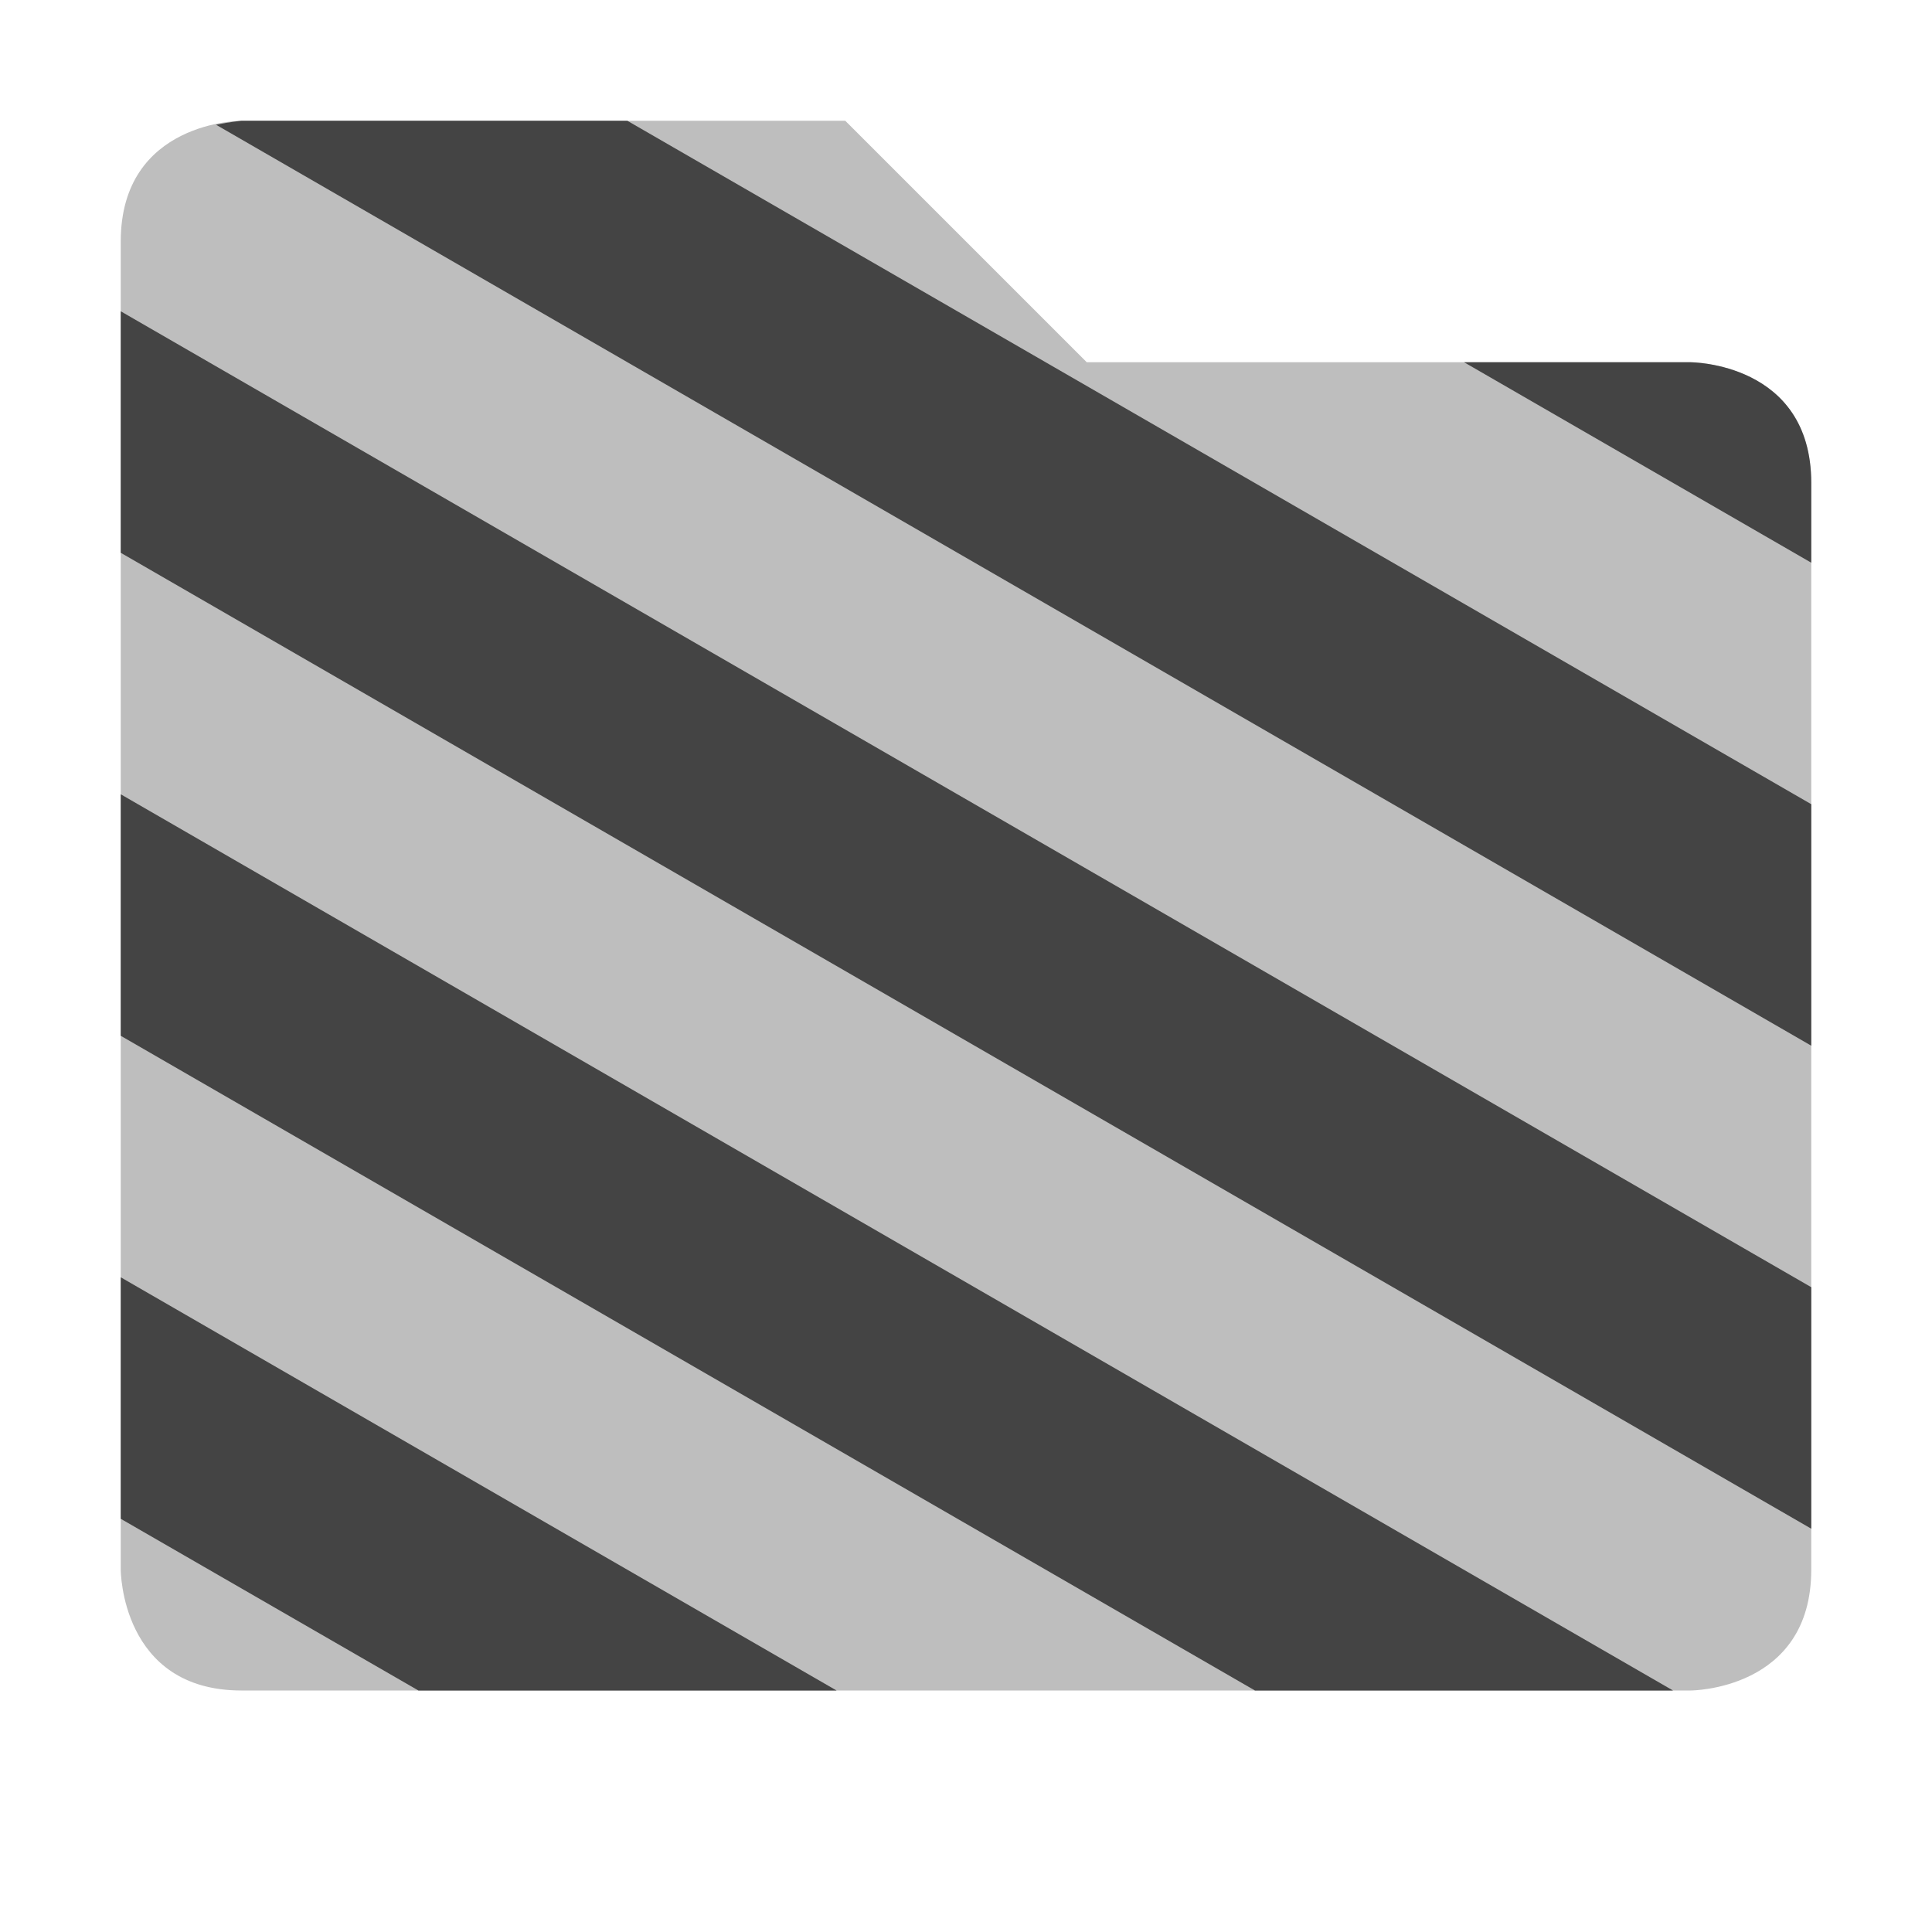
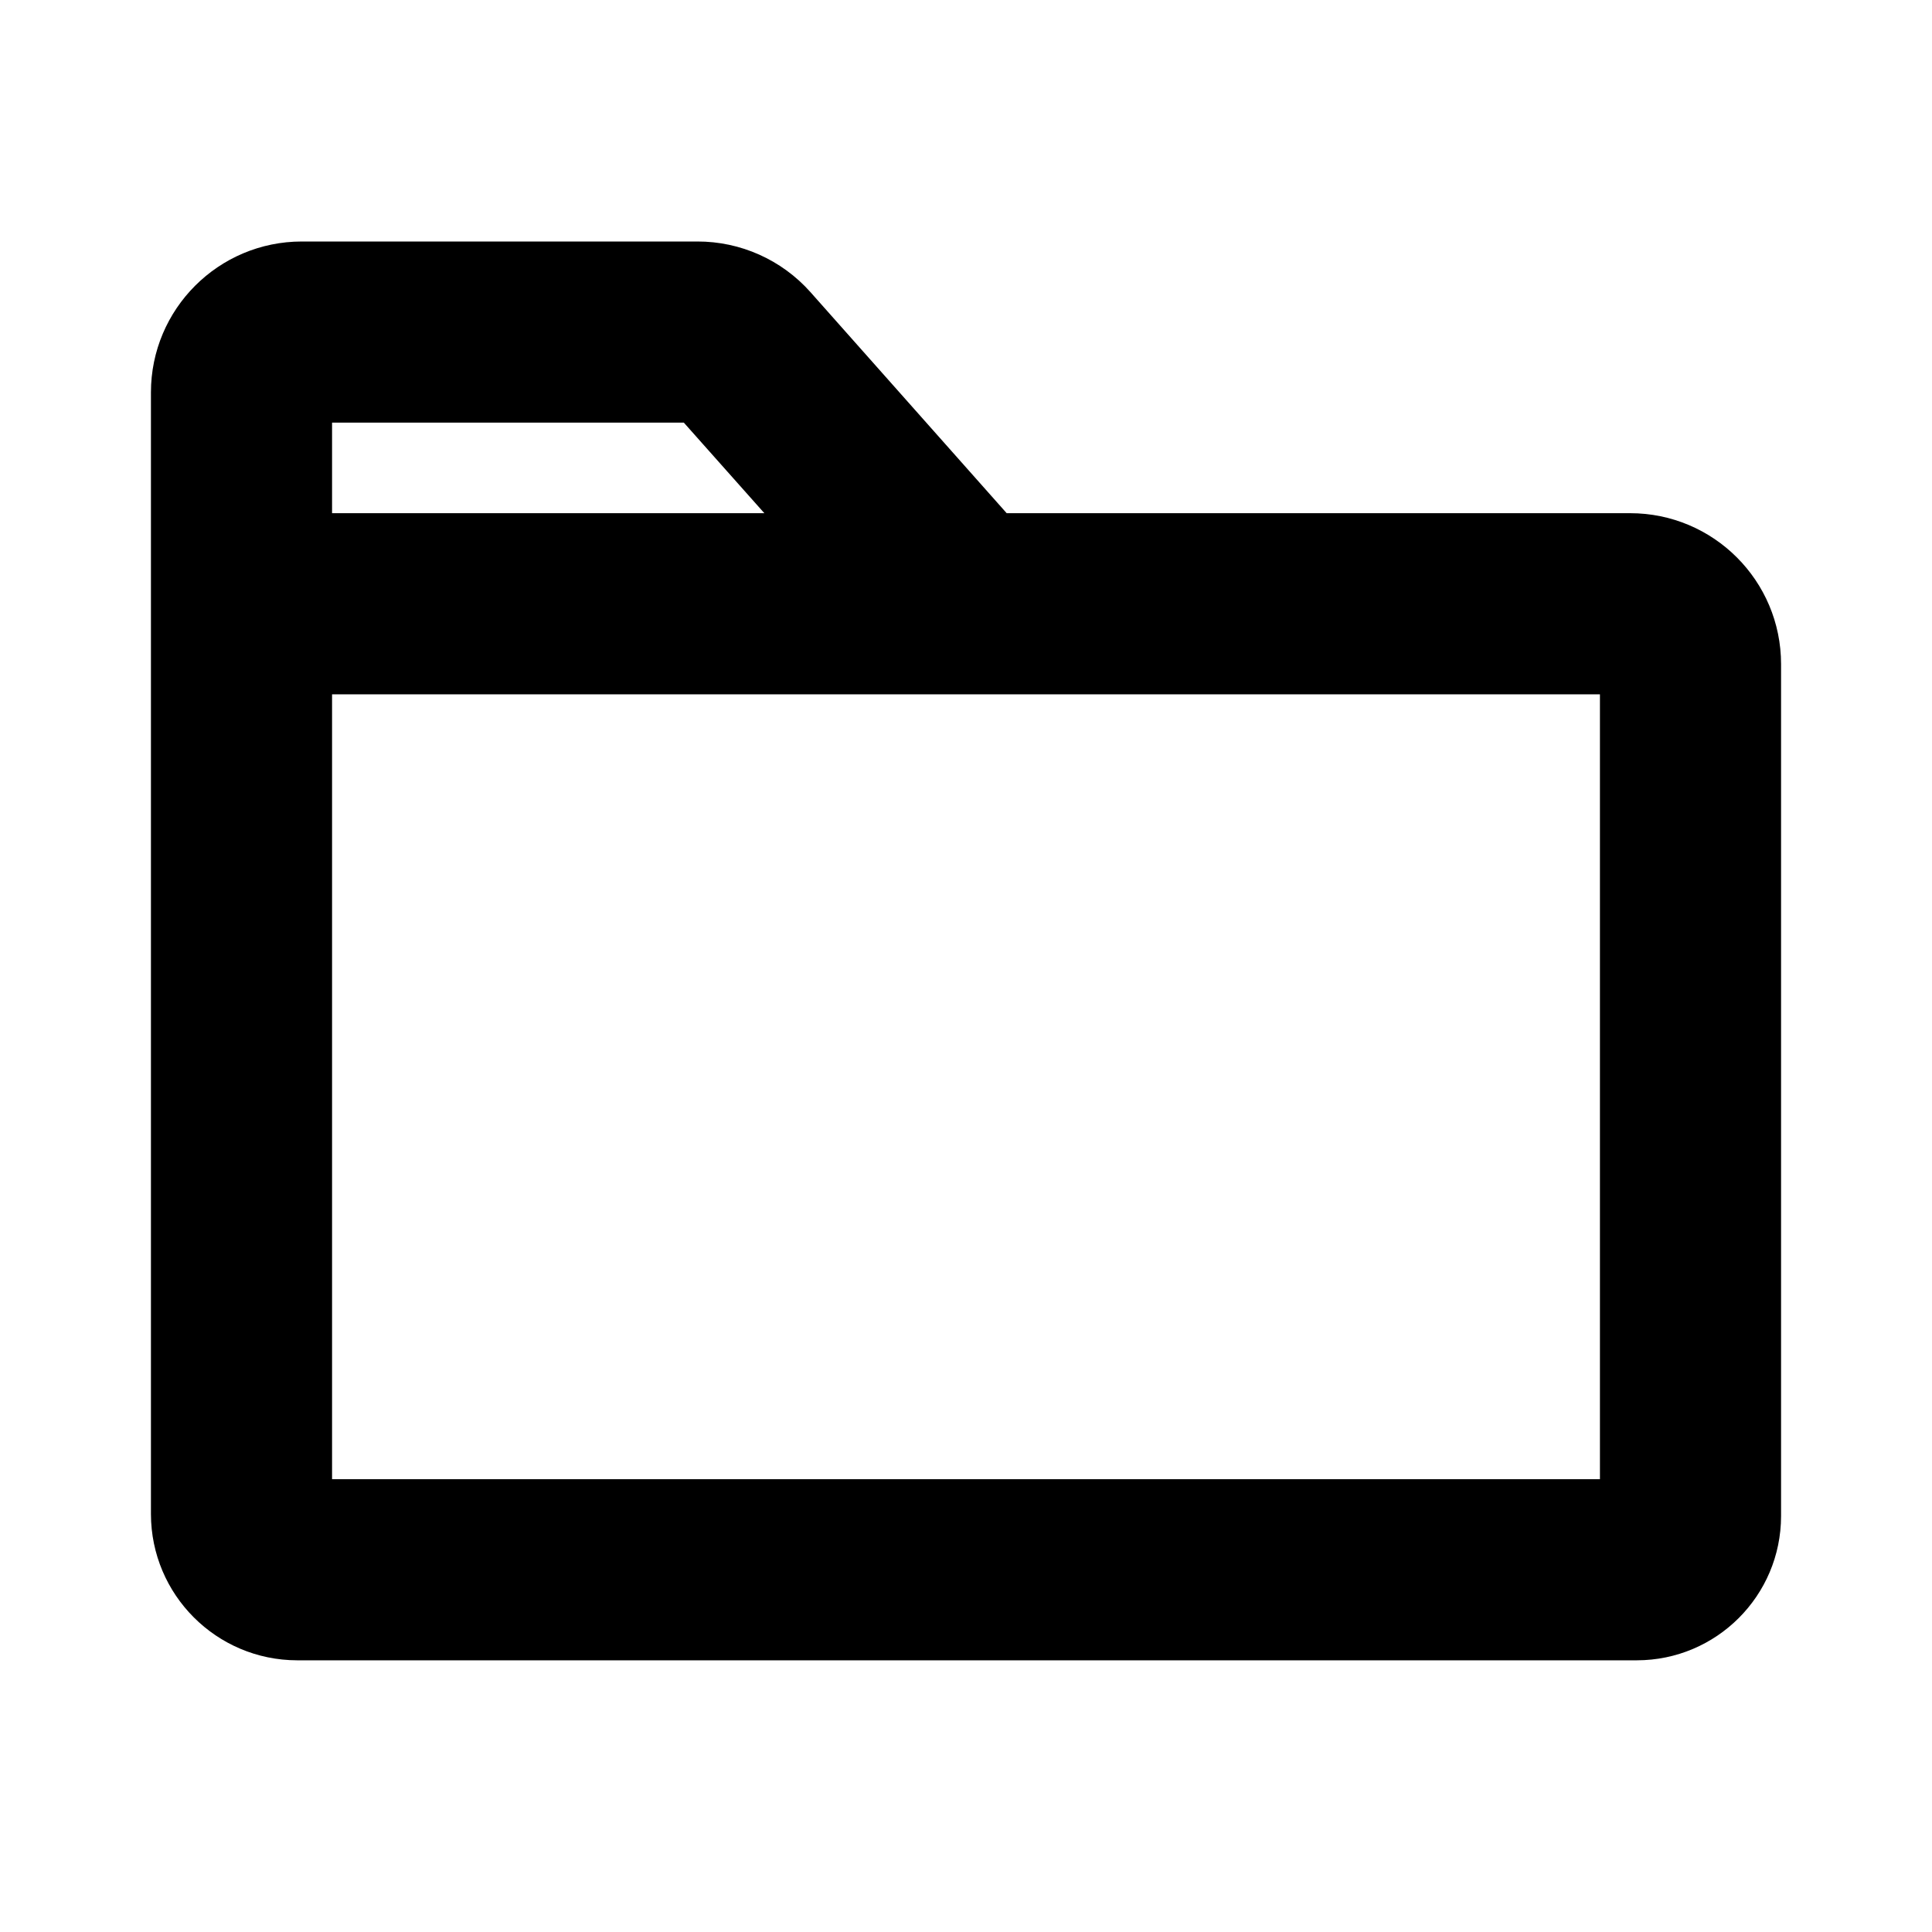
- <svg xmlns="http://www.w3.org/2000/svg" width="16" height="16" version="1.1">
-   <defs>
-     <style id="current-color-scheme" type="text/css">
-    .ColorScheme-Text { color:#444444; } .ColorScheme-Highlight { color:#4285f4; } .ColorScheme-NeutralText { color:#ff9800; } .ColorScheme-PositiveText { color:#4caf50; } .ColorScheme-NegativeText { color:#f44336; }
-   </style>
-   </defs>
-   <path style="fill:currentColor;opacity:.35" class="ColorScheme-Text" d="M 1,2 V 13 C 1,13 1,14 2,14 H 14 C 14,14 15,14 15,13 V 4 C 15,3 14,3 14,3 H 9 L 7,1 H 2 C 2,1 1,1 1,2 Z" />
-   <path style="fill:currentColor" class="ColorScheme-Text" d="M 2,1 C 2,1 1.908,1.009 1.789,1.033 L 15,8.66 V 6.66 L 5.195,1 Z M 1,2.578 V 4.578 L 15,12.66 V 10.66 Z M 12.125,3 15,4.66 V 4 C 15,3 14,3 14,3 Z M 1,6.578 V 8.578 L 10.393,14 H 13.855 Z M 1,10.578 V 12.578 L 3.465,14 H 6.928 Z" />
+ <svg xmlns="http://www.w3.org/2000/svg" fill="currentColor" viewBox="0 0 256 256">
+   <path d="M216,68H133.39l-26-29.29a20,20,0,0,0-15-6.71H40A20,20,0,0,0,20,52V200.62A19.41,19.41,0,0,0,39.38,220H216.89A19.13,19.13,0,0,0,236,200.89V88A20,20,0,0,0,216,68ZM44,56H90.61l10.67,12H44ZM212,196H44V92H212Z" />
</svg>
